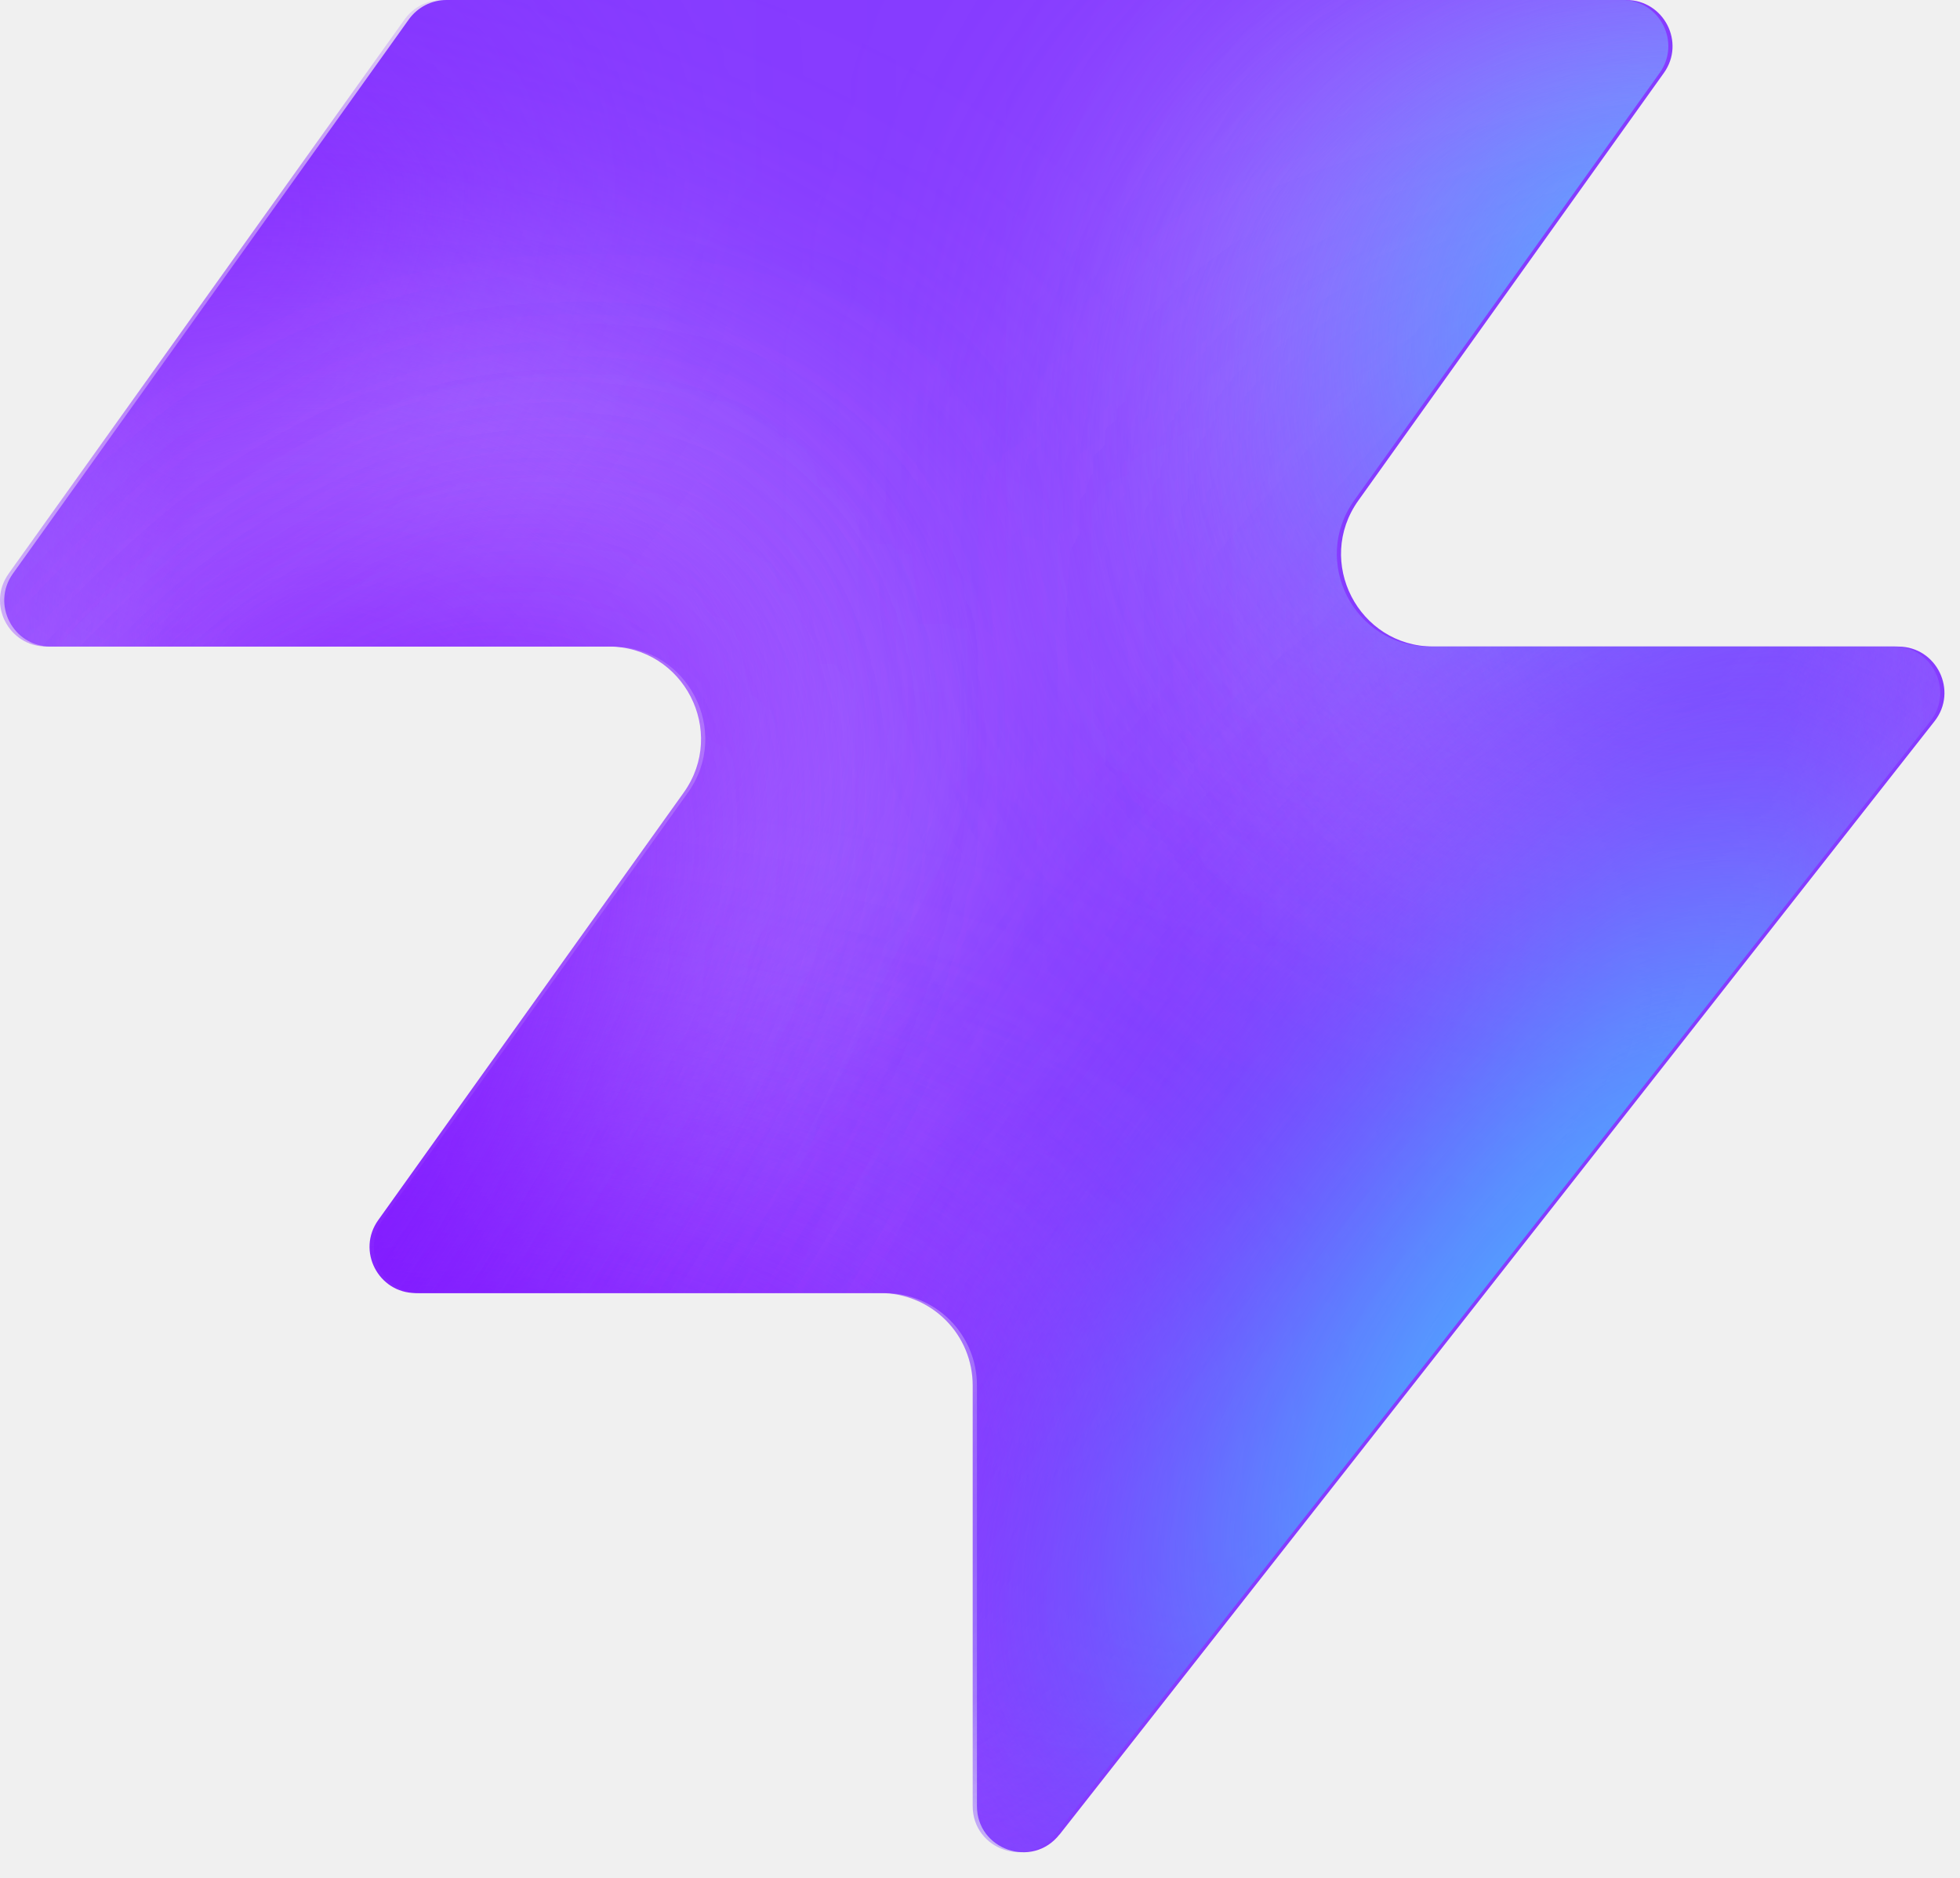
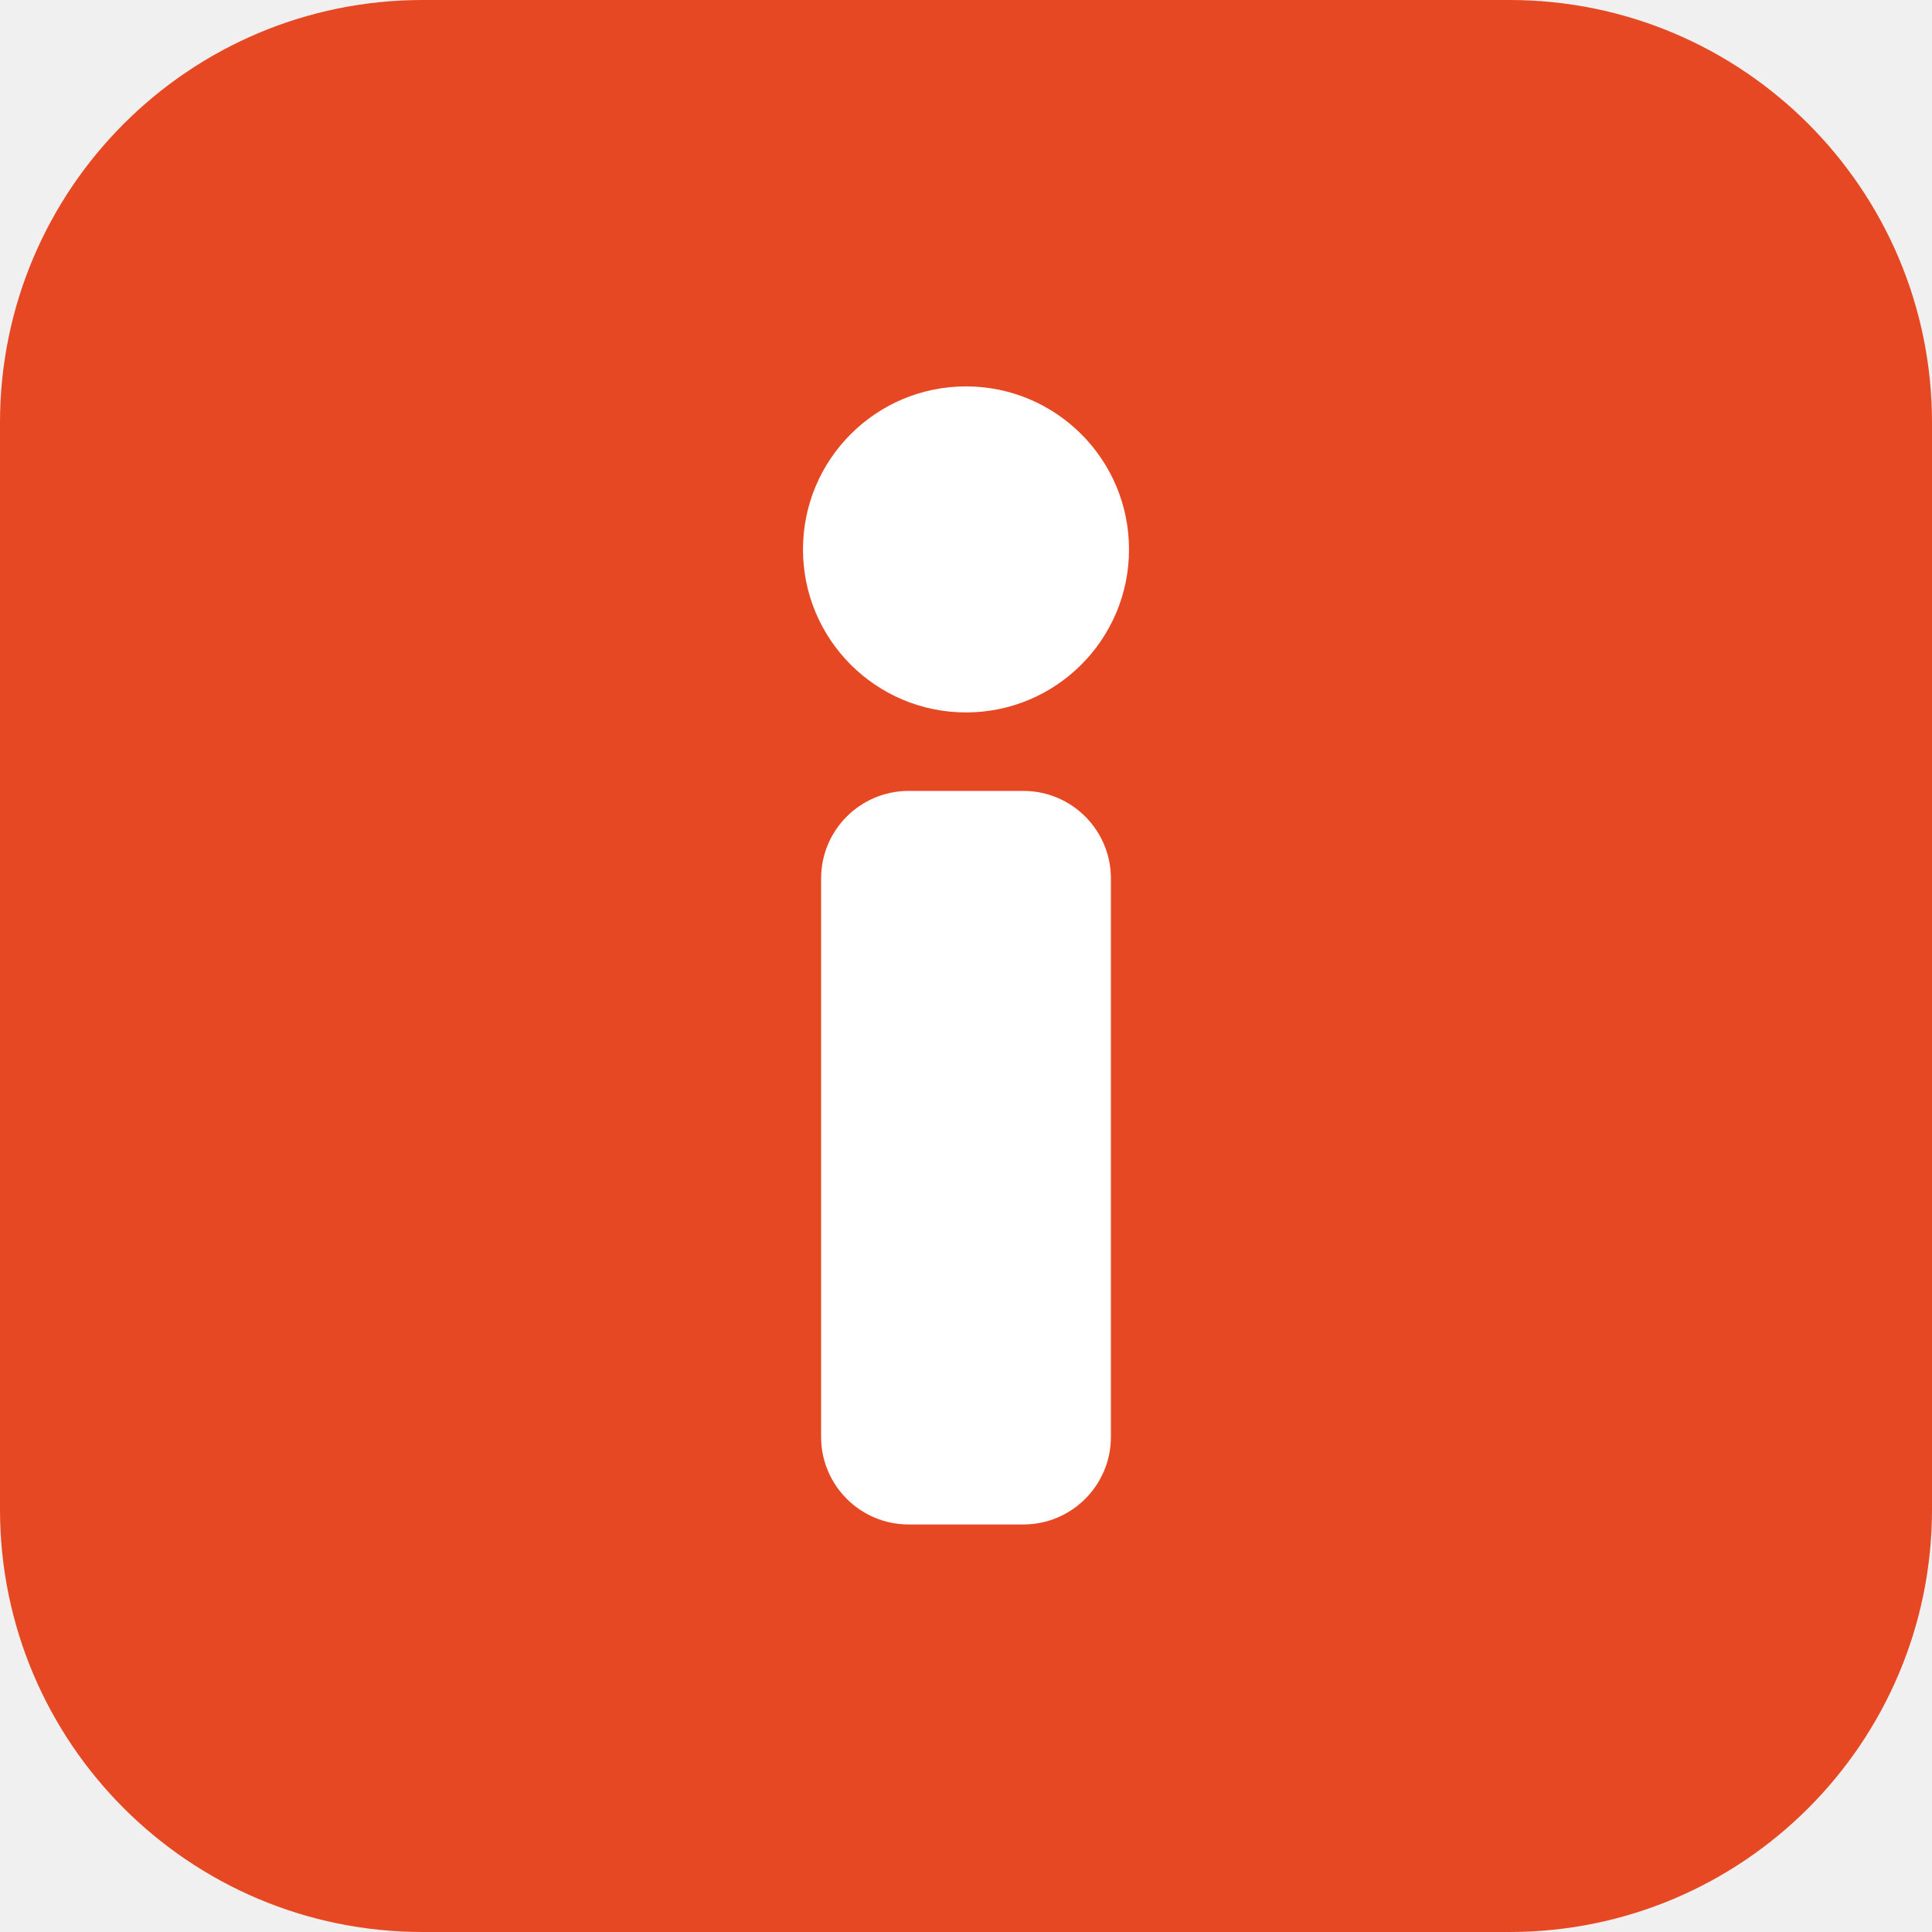
- <svg xmlns="http://www.w3.org/2000/svg" width="48" height="46" fill="none" viewBox="0 0 48 46">
-   <path fill="#863bff" d="M25.946 44.938c-.664.845-2.021.375-2.021-.698V33.937a2.26 2.26 0 0 0-2.262-2.262H10.287c-.92 0-1.456-1.04-.92-1.788l7.48-10.471c1.07-1.497 0-3.578-1.842-3.578H1.237c-.92 0-1.456-1.04-.92-1.788L10.013.474c.214-.297.556-.474.92-.474h28.894c.92 0 1.456 1.04.92 1.788l-7.48 10.471c-1.07 1.498 0 3.579 1.842 3.579h11.377c.943 0 1.473 1.088.89 1.83L25.947 44.94z" style="fill:#863bff;fill:color(display-p3 .525 .23 1);fill-opacity:1" />
-   <mask id="a" width="48" height="46" x="0" y="0" maskUnits="userSpaceOnUse" style="mask-type:alpha">
-     <path fill="#000" d="M25.842 44.938c-.664.844-2.021.375-2.021-.698V33.937a2.26 2.26 0 0 0-2.262-2.262H10.183c-.92 0-1.456-1.04-.92-1.788l7.48-10.471c1.07-1.498 0-3.579-1.842-3.579H1.133c-.92 0-1.456-1.04-.92-1.787L9.91.473c.214-.297.556-.474.92-.474h28.894c.92 0 1.456 1.04.92 1.788l-7.48 10.471c-1.07 1.498 0 3.578 1.842 3.578h11.377c.943 0 1.473 1.088.89 1.832L25.843 44.94z" style="fill:#000;fill-opacity:1" />
-   </mask>
-   <g mask="url(#a)">
-     <g filter="url(#b)">
-       <ellipse cx="5.508" cy="14.704" fill="#ede6ff" rx="5.508" ry="14.704" style="fill:#ede6ff;fill:color(display-p3 .927 .903 1);fill-opacity:1" transform="matrix(.00324 1 1 -.00324 -4.47 31.516)" />
-     </g>
-     <g filter="url(#c)">
-       <ellipse cx="10.399" cy="29.851" fill="#ede6ff" rx="10.399" ry="29.851" style="fill:#ede6ff;fill:color(display-p3 .927 .903 1);fill-opacity:1" transform="matrix(.00324 1 1 -.00324 -39.328 7.883)" />
-     </g>
-     <g filter="url(#d)">
-       <ellipse cx="5.508" cy="30.487" fill="#7e14ff" rx="5.508" ry="30.487" style="fill:#7e14ff;fill:color(display-p3 .492 .077 1);fill-opacity:1" transform="rotate(89.814 -25.913 -14.639)scale(1 -1)" />
-     </g>
-     <g filter="url(#e)">
-       <ellipse cx="5.508" cy="30.599" fill="#7e14ff" rx="5.508" ry="30.599" style="fill:#7e14ff;fill:color(display-p3 .492 .077 1);fill-opacity:1" transform="rotate(89.814 -32.644 -3.334)scale(1 -1)" />
-     </g>
-     <g filter="url(#f)">
-       <ellipse cx="5.508" cy="30.599" fill="#7e14ff" rx="5.508" ry="30.599" style="fill:#7e14ff;fill:color(display-p3 .492 .077 1);fill-opacity:1" transform="matrix(.00324 1 1 -.00324 -34.34 30.47)" />
-     </g>
-     <g filter="url(#g)">
-       <ellipse cx="14.072" cy="22.078" fill="#ede6ff" rx="14.072" ry="22.078" style="fill:#ede6ff;fill:color(display-p3 .927 .903 1);fill-opacity:1" transform="rotate(93.35 24.506 48.493)scale(-1 1)" />
-     </g>
-     <g filter="url(#h)">
-       <ellipse cx="3.47" cy="21.501" fill="#7e14ff" rx="3.47" ry="21.501" style="fill:#7e14ff;fill:color(display-p3 .492 .077 1);fill-opacity:1" transform="rotate(89.009 28.708 47.59)scale(-1 1)" />
-     </g>
-     <g filter="url(#i)">
-       <ellipse cx="3.47" cy="21.501" fill="#7e14ff" rx="3.47" ry="21.501" style="fill:#7e14ff;fill:color(display-p3 .492 .077 1);fill-opacity:1" transform="rotate(89.009 28.708 47.59)scale(-1 1)" />
-     </g>
-     <g filter="url(#j)">
-       <ellipse cx=".387" cy="8.972" fill="#7e14ff" rx="4.407" ry="29.108" style="fill:#7e14ff;fill:color(display-p3 .492 .077 1);fill-opacity:1" transform="rotate(39.51 .387 8.972)" />
-     </g>
-     <g filter="url(#k)">
-       <ellipse cx="47.523" cy="-6.092" fill="#7e14ff" rx="4.407" ry="29.108" style="fill:#7e14ff;fill:color(display-p3 .492 .077 1);fill-opacity:1" transform="rotate(37.892 47.523 -6.092)" />
-     </g>
-     <g filter="url(#l)">
-       <ellipse cx="41.412" cy="6.333" fill="#47bfff" rx="5.971" ry="9.665" style="fill:#47bfff;fill:color(display-p3 .28 .748 1);fill-opacity:1" transform="rotate(37.892 41.412 6.333)" />
-     </g>
-     <g filter="url(#m)">
-       <ellipse cx="-1.879" cy="38.332" fill="#7e14ff" rx="4.407" ry="29.108" style="fill:#7e14ff;fill:color(display-p3 .492 .077 1);fill-opacity:1" transform="rotate(37.892 -1.88 38.332)" />
-     </g>
-     <g filter="url(#n)">
-       <ellipse cx="-1.879" cy="38.332" fill="#7e14ff" rx="4.407" ry="29.108" style="fill:#7e14ff;fill:color(display-p3 .492 .077 1);fill-opacity:1" transform="rotate(37.892 -1.88 38.332)" />
-     </g>
-     <g filter="url(#o)">
-       <ellipse cx="35.651" cy="29.907" fill="#7e14ff" rx="4.407" ry="29.108" style="fill:#7e14ff;fill:color(display-p3 .492 .077 1);fill-opacity:1" transform="rotate(37.892 35.651 29.907)" />
-     </g>
-     <g filter="url(#p)">
-       <ellipse cx="38.418" cy="32.4" fill="#47bfff" rx="5.971" ry="15.297" style="fill:#47bfff;fill:color(display-p3 .28 .748 1);fill-opacity:1" transform="rotate(37.892 38.418 32.4)" />
-     </g>
-   </g>
-   <defs>
-     <filter id="b" width="60.045" height="41.654" x="-19.77" y="16.149" color-interpolation-filters="sRGB" filterUnits="userSpaceOnUse">
-       <feFlood flood-opacity="0" result="BackgroundImageFix" />
-       <feBlend in="SourceGraphic" in2="BackgroundImageFix" result="shape" />
-       <feGaussianBlur result="effect1_foregroundBlur_2002_17158" stdDeviation="7.659" />
-     </filter>
-     <filter id="c" width="90.34" height="51.437" x="-54.613" y="-7.533" color-interpolation-filters="sRGB" filterUnits="userSpaceOnUse">
-       <feFlood flood-opacity="0" result="BackgroundImageFix" />
-       <feBlend in="SourceGraphic" in2="BackgroundImageFix" result="shape" />
-       <feGaussianBlur result="effect1_foregroundBlur_2002_17158" stdDeviation="7.659" />
-     </filter>
-     <filter id="d" width="79.355" height="29.4" x="-49.64" y="2.03" color-interpolation-filters="sRGB" filterUnits="userSpaceOnUse">
-       <feFlood flood-opacity="0" result="BackgroundImageFix" />
-       <feBlend in="SourceGraphic" in2="BackgroundImageFix" result="shape" />
-       <feGaussianBlur result="effect1_foregroundBlur_2002_17158" stdDeviation="4.596" />
-     </filter>
-     <filter id="e" width="79.579" height="29.4" x="-45.045" y="20.029" color-interpolation-filters="sRGB" filterUnits="userSpaceOnUse">
-       <feFlood flood-opacity="0" result="BackgroundImageFix" />
-       <feBlend in="SourceGraphic" in2="BackgroundImageFix" result="shape" />
-       <feGaussianBlur result="effect1_foregroundBlur_2002_17158" stdDeviation="4.596" />
-     </filter>
-     <filter id="f" width="79.579" height="29.4" x="-43.513" y="21.178" color-interpolation-filters="sRGB" filterUnits="userSpaceOnUse">
-       <feFlood flood-opacity="0" result="BackgroundImageFix" />
-       <feBlend in="SourceGraphic" in2="BackgroundImageFix" result="shape" />
-       <feGaussianBlur result="effect1_foregroundBlur_2002_17158" stdDeviation="4.596" />
-     </filter>
-     <filter id="g" width="74.749" height="58.852" x="15.756" y="-17.901" color-interpolation-filters="sRGB" filterUnits="userSpaceOnUse">
-       <feFlood flood-opacity="0" result="BackgroundImageFix" />
-       <feBlend in="SourceGraphic" in2="BackgroundImageFix" result="shape" />
-       <feGaussianBlur result="effect1_foregroundBlur_2002_17158" stdDeviation="7.659" />
-     </filter>
-     <filter id="h" width="61.377" height="25.362" x="23.548" y="2.284" color-interpolation-filters="sRGB" filterUnits="userSpaceOnUse">
-       <feFlood flood-opacity="0" result="BackgroundImageFix" />
-       <feBlend in="SourceGraphic" in2="BackgroundImageFix" result="shape" />
-       <feGaussianBlur result="effect1_foregroundBlur_2002_17158" stdDeviation="4.596" />
-     </filter>
-     <filter id="i" width="61.377" height="25.362" x="23.548" y="2.284" color-interpolation-filters="sRGB" filterUnits="userSpaceOnUse">
-       <feFlood flood-opacity="0" result="BackgroundImageFix" />
-       <feBlend in="SourceGraphic" in2="BackgroundImageFix" result="shape" />
-       <feGaussianBlur result="effect1_foregroundBlur_2002_17158" stdDeviation="4.596" />
-     </filter>
-     <filter id="j" width="56.045" height="63.649" x="-27.636" y="-22.853" color-interpolation-filters="sRGB" filterUnits="userSpaceOnUse">
-       <feFlood flood-opacity="0" result="BackgroundImageFix" />
-       <feBlend in="SourceGraphic" in2="BackgroundImageFix" result="shape" />
-       <feGaussianBlur result="effect1_foregroundBlur_2002_17158" stdDeviation="4.596" />
-     </filter>
-     <filter id="k" width="54.814" height="64.646" x="20.116" y="-38.415" color-interpolation-filters="sRGB" filterUnits="userSpaceOnUse">
-       <feFlood flood-opacity="0" result="BackgroundImageFix" />
-       <feBlend in="SourceGraphic" in2="BackgroundImageFix" result="shape" />
-       <feGaussianBlur result="effect1_foregroundBlur_2002_17158" stdDeviation="4.596" />
-     </filter>
-     <filter id="l" width="33.541" height="35.313" x="24.641" y="-11.323" color-interpolation-filters="sRGB" filterUnits="userSpaceOnUse">
-       <feFlood flood-opacity="0" result="BackgroundImageFix" />
-       <feBlend in="SourceGraphic" in2="BackgroundImageFix" result="shape" />
-       <feGaussianBlur result="effect1_foregroundBlur_2002_17158" stdDeviation="4.596" />
-     </filter>
-     <filter id="m" width="54.814" height="64.646" x="-29.286" y="6.009" color-interpolation-filters="sRGB" filterUnits="userSpaceOnUse">
-       <feFlood flood-opacity="0" result="BackgroundImageFix" />
-       <feBlend in="SourceGraphic" in2="BackgroundImageFix" result="shape" />
-       <feGaussianBlur result="effect1_foregroundBlur_2002_17158" stdDeviation="4.596" />
-     </filter>
-     <filter id="n" width="54.814" height="64.646" x="-29.286" y="6.009" color-interpolation-filters="sRGB" filterUnits="userSpaceOnUse">
-       <feFlood flood-opacity="0" result="BackgroundImageFix" />
-       <feBlend in="SourceGraphic" in2="BackgroundImageFix" result="shape" />
-       <feGaussianBlur result="effect1_foregroundBlur_2002_17158" stdDeviation="4.596" />
-     </filter>
-     <filter id="o" width="54.814" height="64.646" x="8.244" y="-2.416" color-interpolation-filters="sRGB" filterUnits="userSpaceOnUse">
-       <feFlood flood-opacity="0" result="BackgroundImageFix" />
-       <feBlend in="SourceGraphic" in2="BackgroundImageFix" result="shape" />
-       <feGaussianBlur result="effect1_foregroundBlur_2002_17158" stdDeviation="4.596" />
-     </filter>
-     <filter id="p" width="39.409" height="43.623" x="18.713" y="10.588" color-interpolation-filters="sRGB" filterUnits="userSpaceOnUse">
-       <feFlood flood-opacity="0" result="BackgroundImageFix" />
-       <feBlend in="SourceGraphic" in2="BackgroundImageFix" result="shape" />
-       <feGaussianBlur result="effect1_foregroundBlur_2002_17158" stdDeviation="4.596" />
-     </filter>
-   </defs>
+ <svg xmlns="http://www.w3.org/2000/svg" viewBox="0 0 64 64">
+   <rect width="64" height="64" rx="14" fill="#e64823" />
+   <circle cx="32" cy="18.2" r="5.4" fill="#fff" />
+   <rect x="27.2" y="26.2" width="9.6" height="24.3" rx="2.9" fill="#fff" />
</svg>
